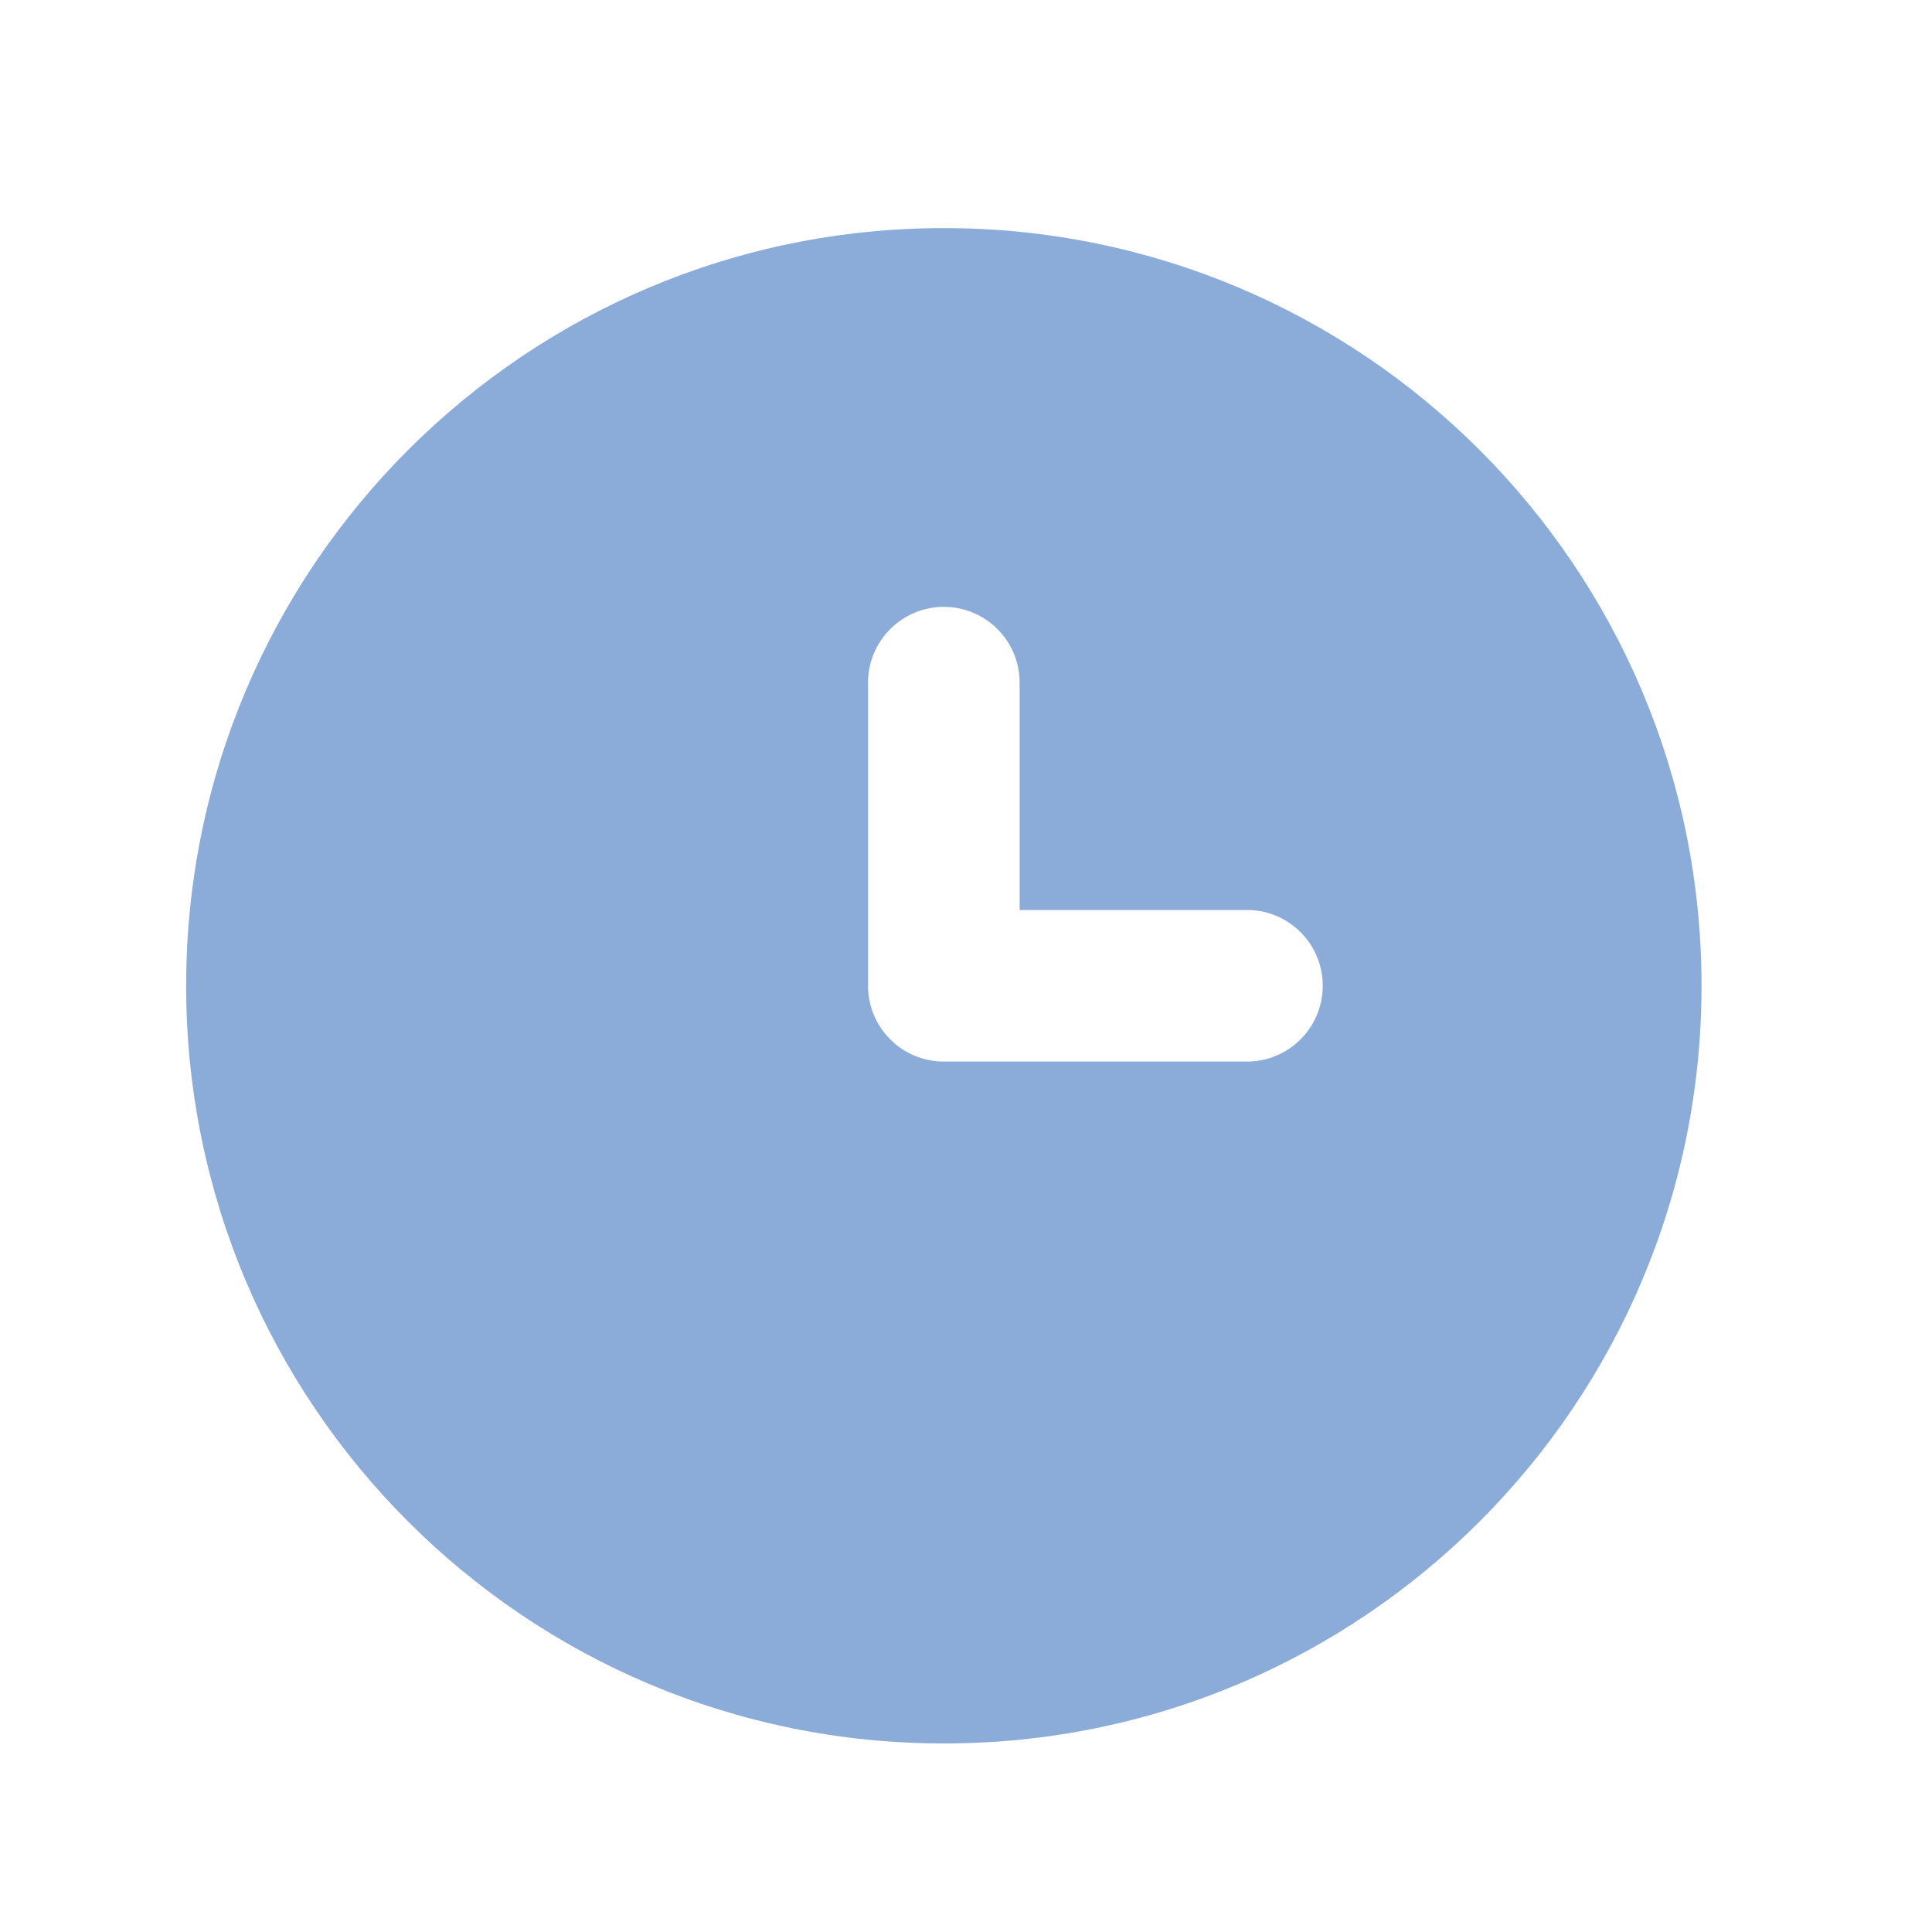
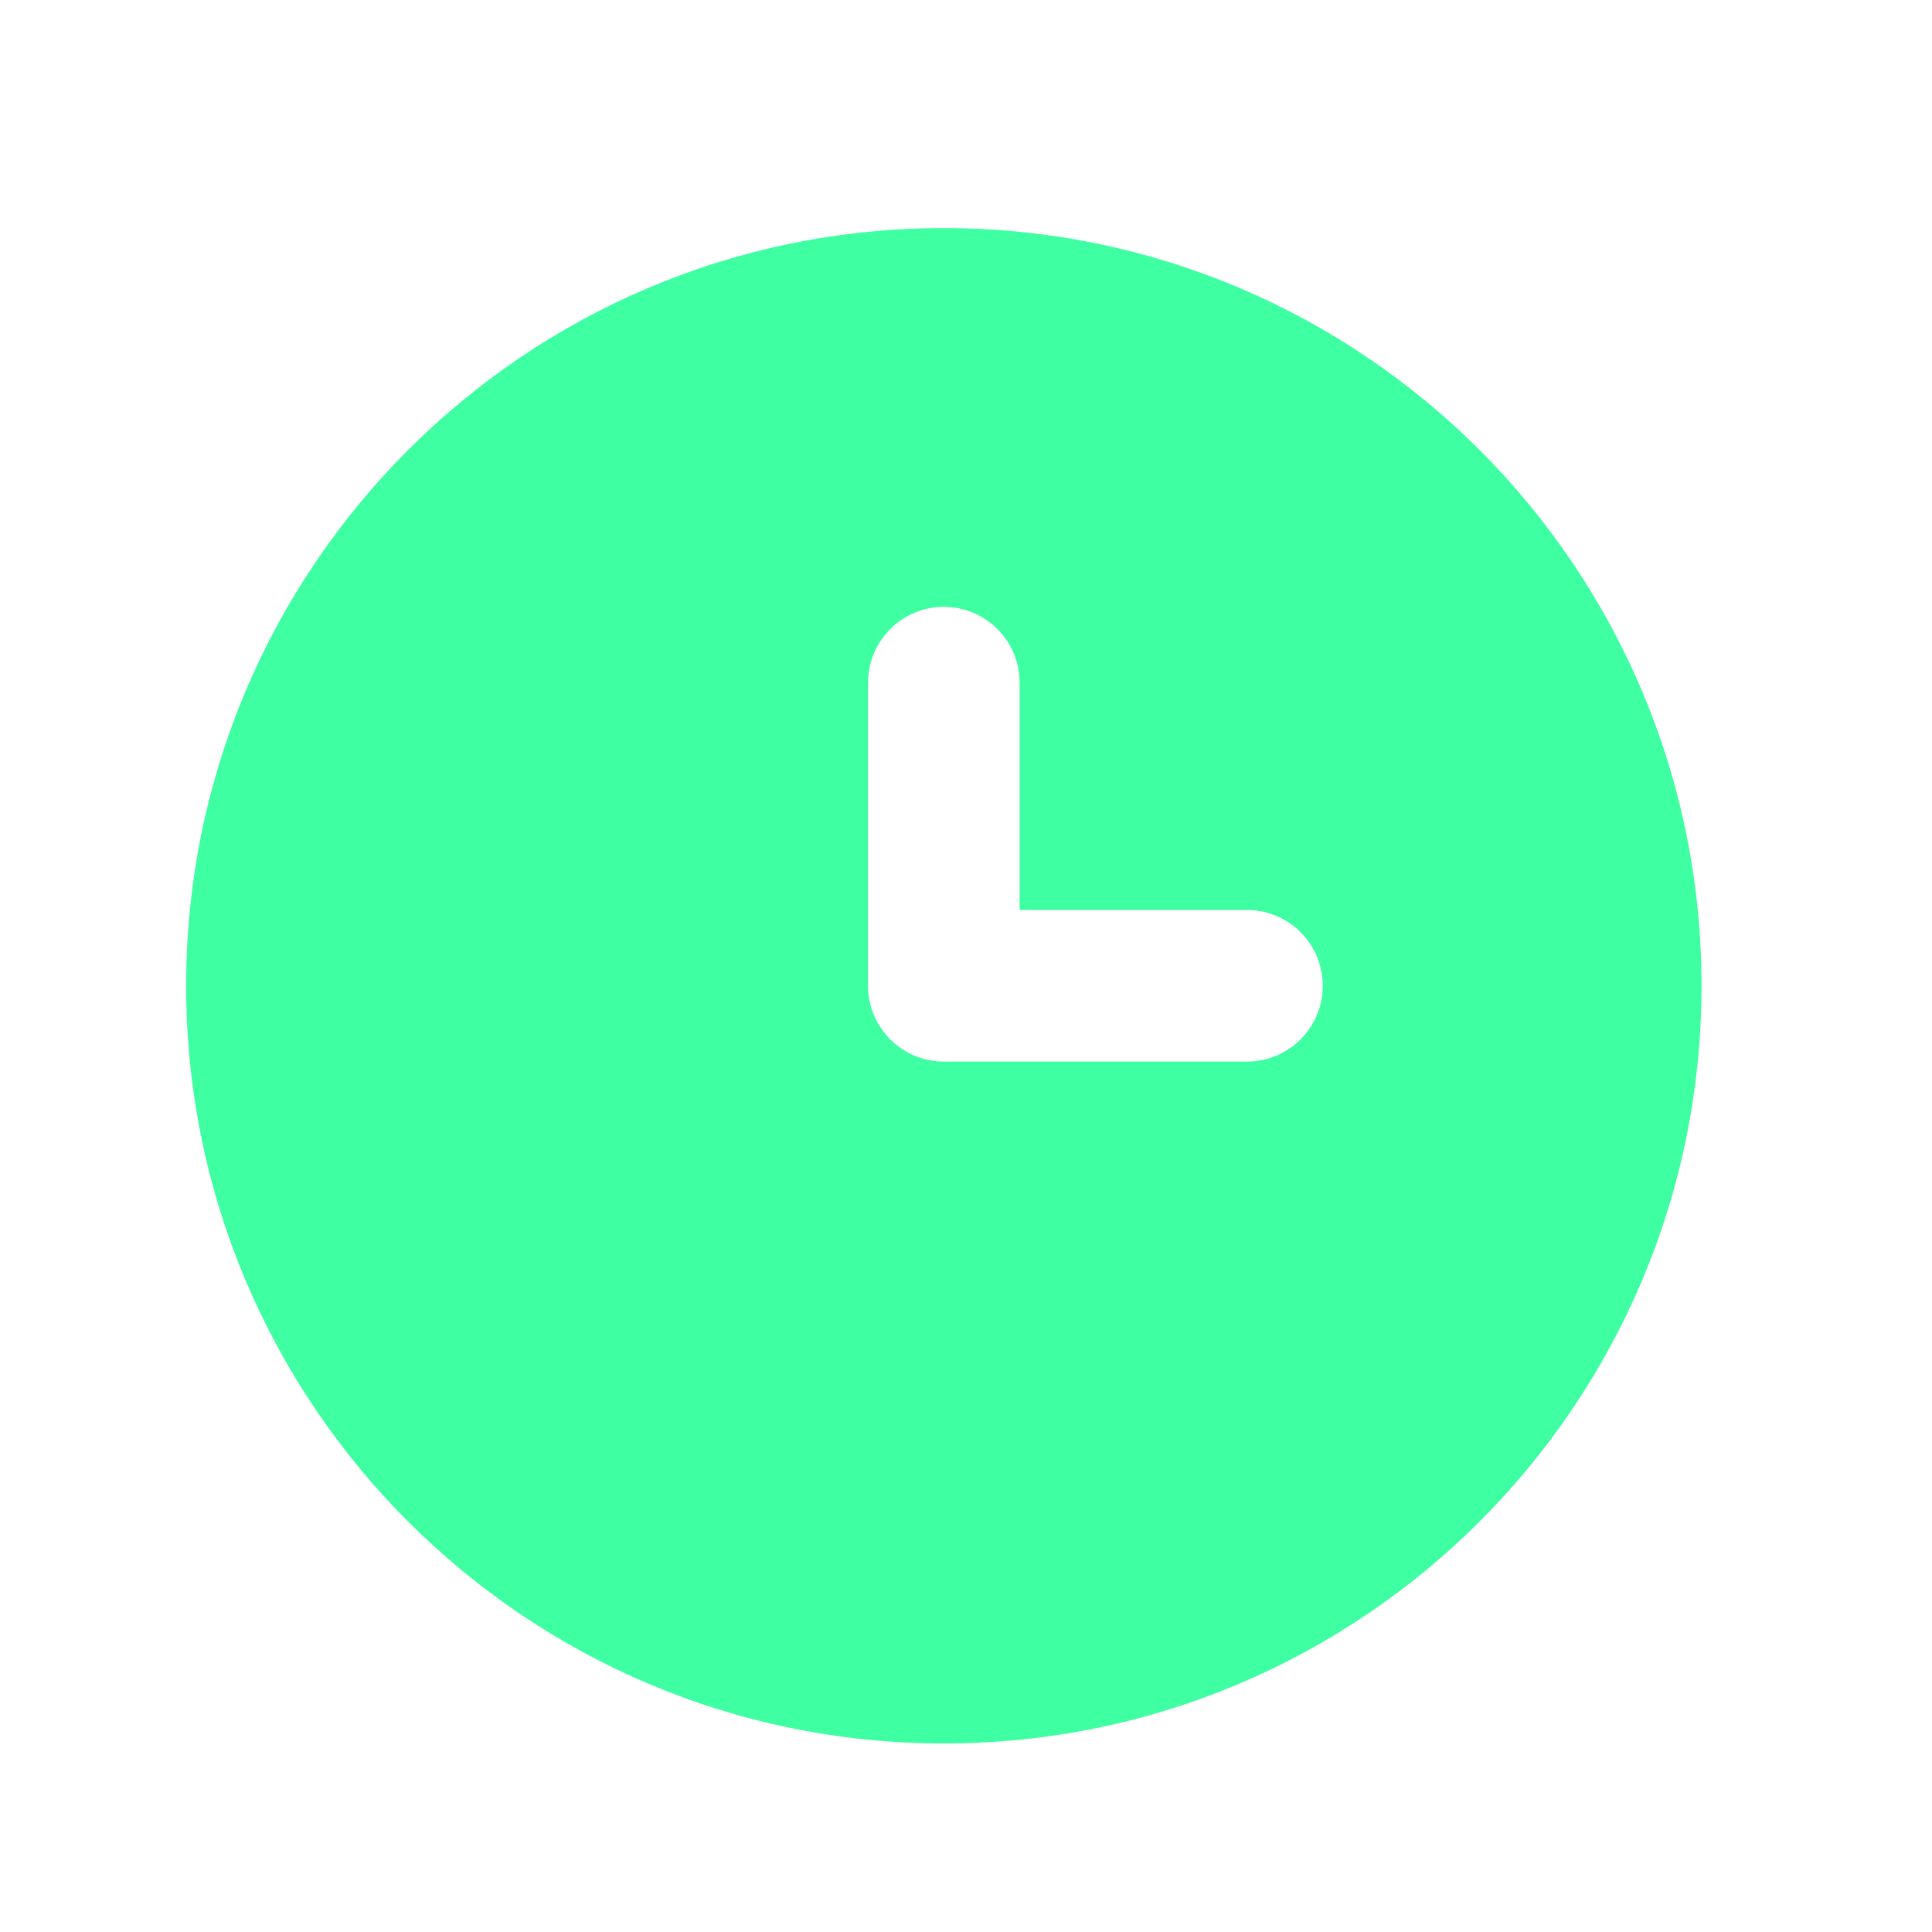
<svg xmlns="http://www.w3.org/2000/svg" width="17" height="17">
-   <path d="M8.305 2.007a6.667 6.667 0 1 0 0 13.334 6.667 6.667 0 0 0 0-13.334Zm2.667 7.334H8.305a.667.667 0 0 1-.667-.667V6.007a.667.667 0 0 1 1.334 0v2h2a.667.667 0 0 1 0 1.334Z" fill="#8BACD9" />
+   <path d="M8.305 2.007a6.667 6.667 0 1 0 0 13.334 6.667 6.667 0 0 0 0-13.334Zm2.667 7.334H8.305a.667.667 0 0 1-.667-.667V6.007a.667.667 0 0 1 1.334 0v2h2a.667.667 0 0 1 0 1.334Z" fill="#3EFFA2" />
</svg>
